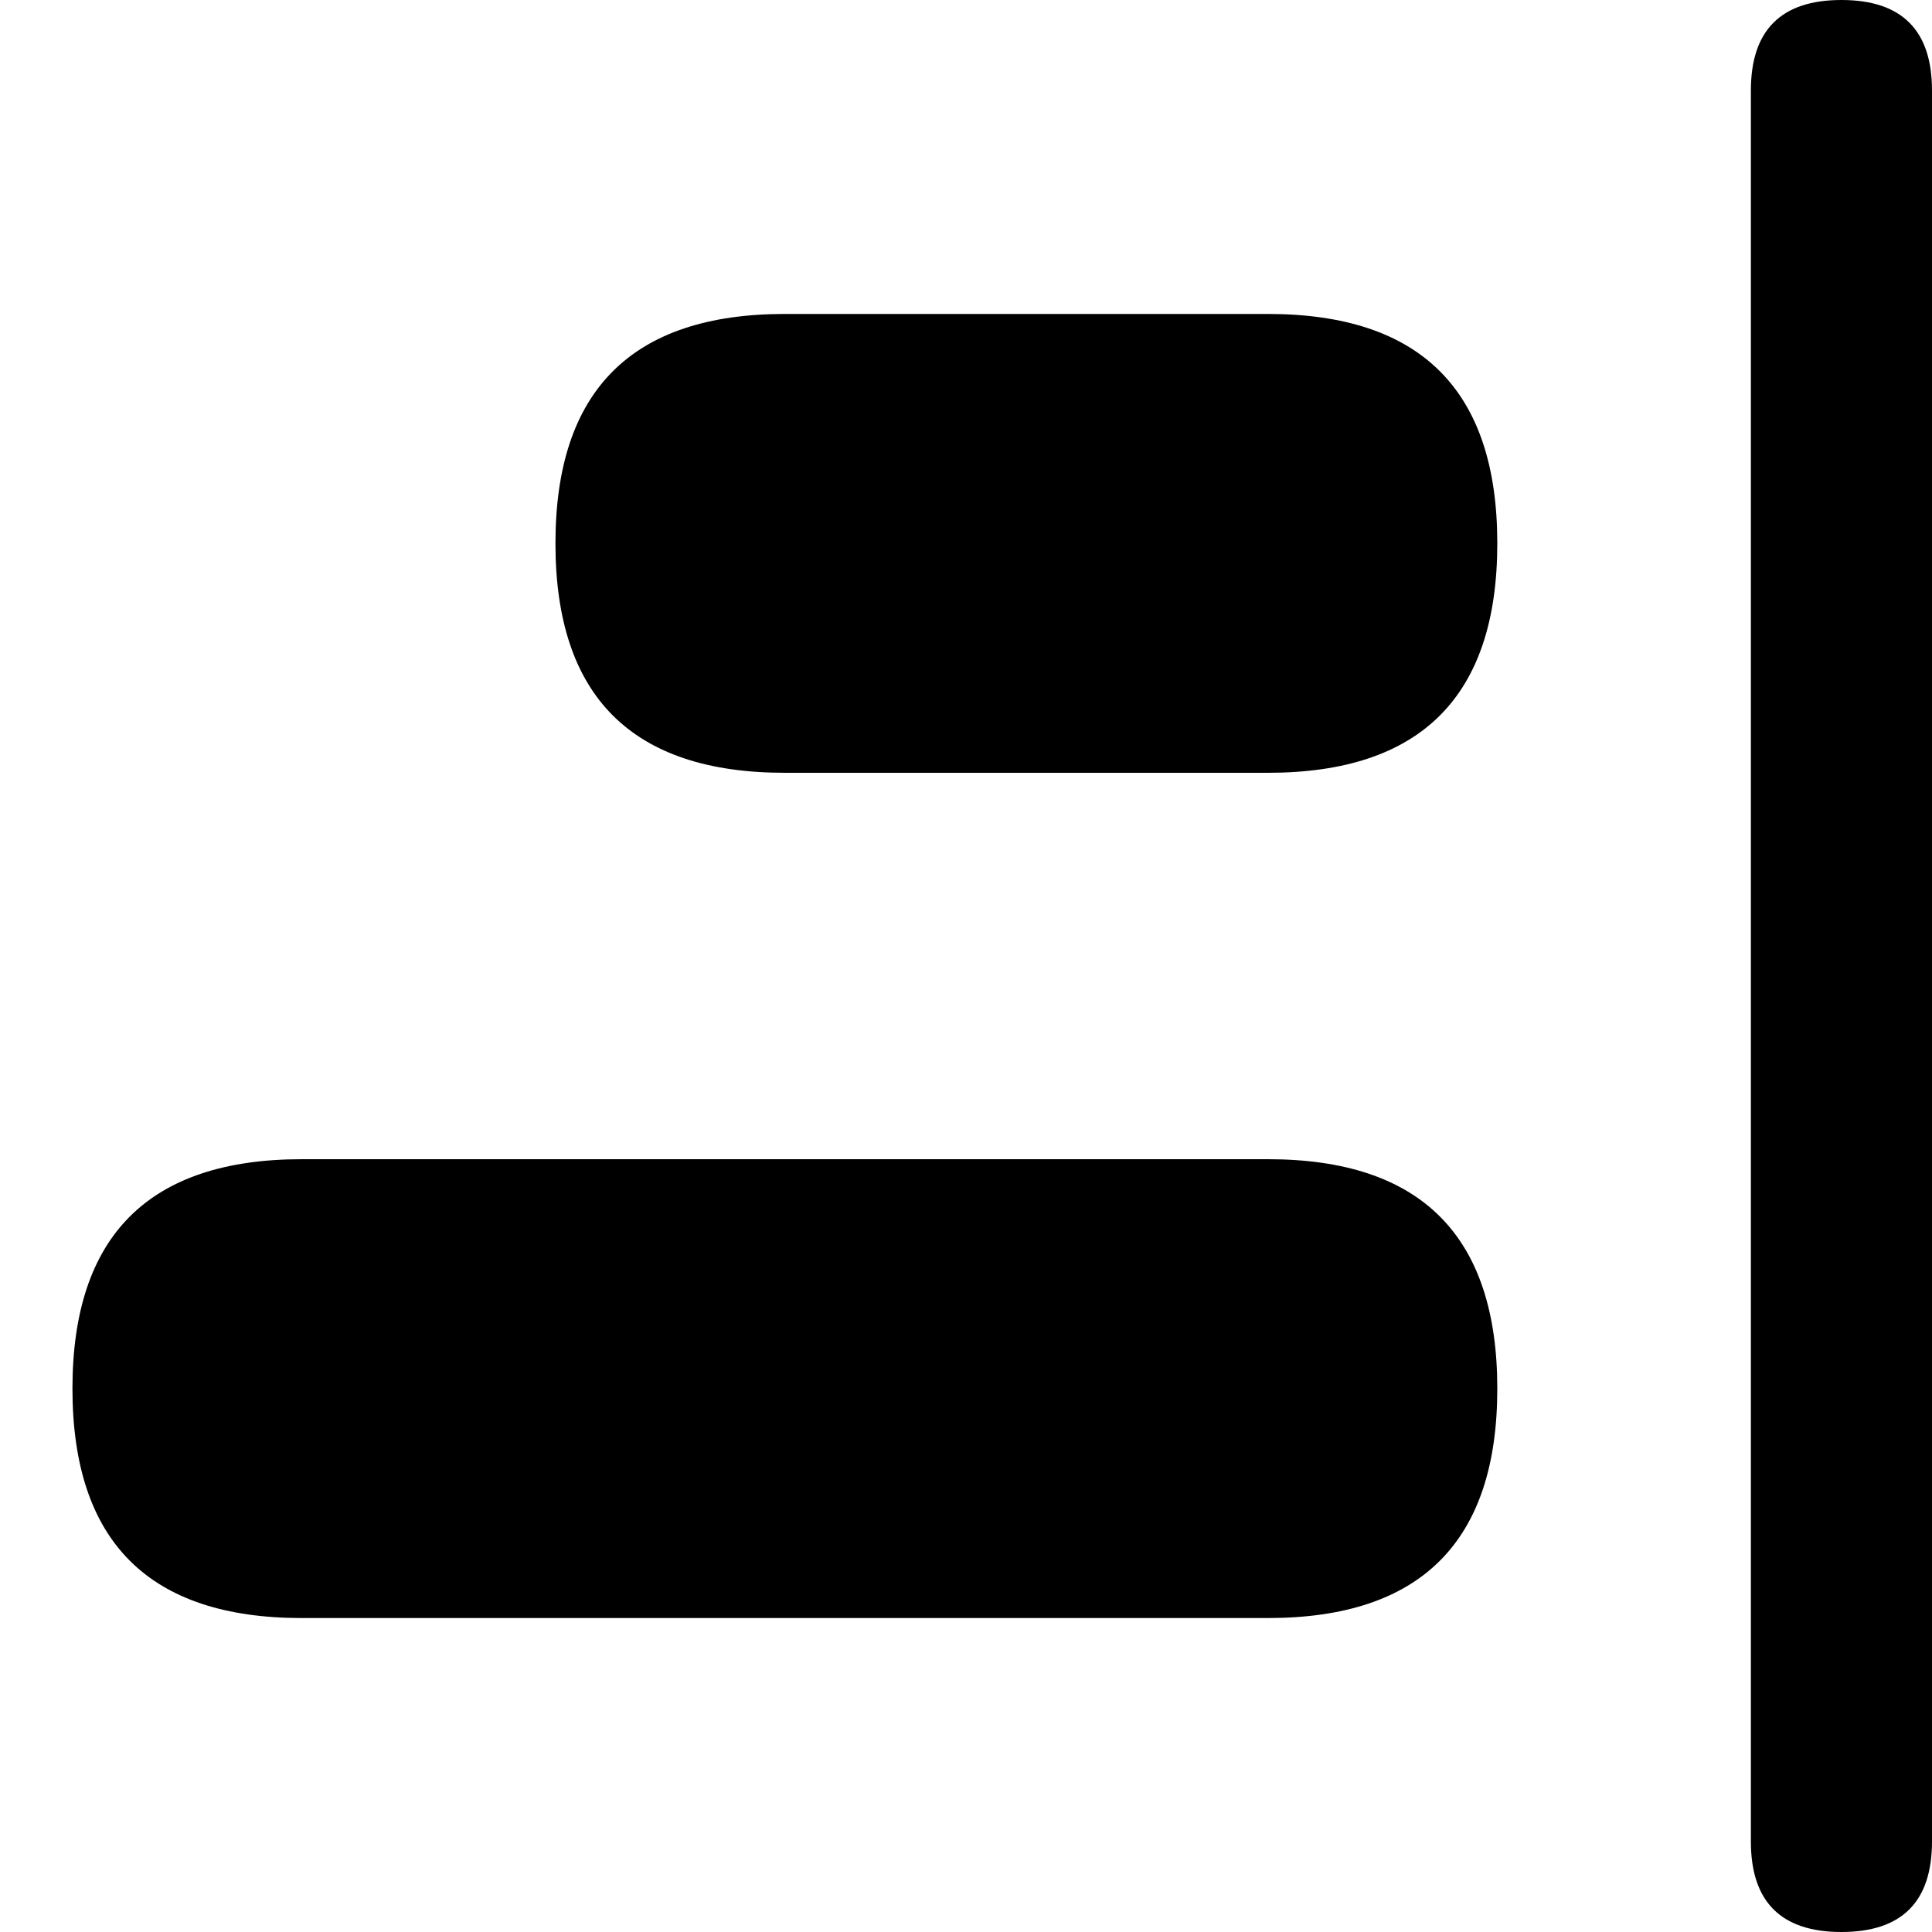
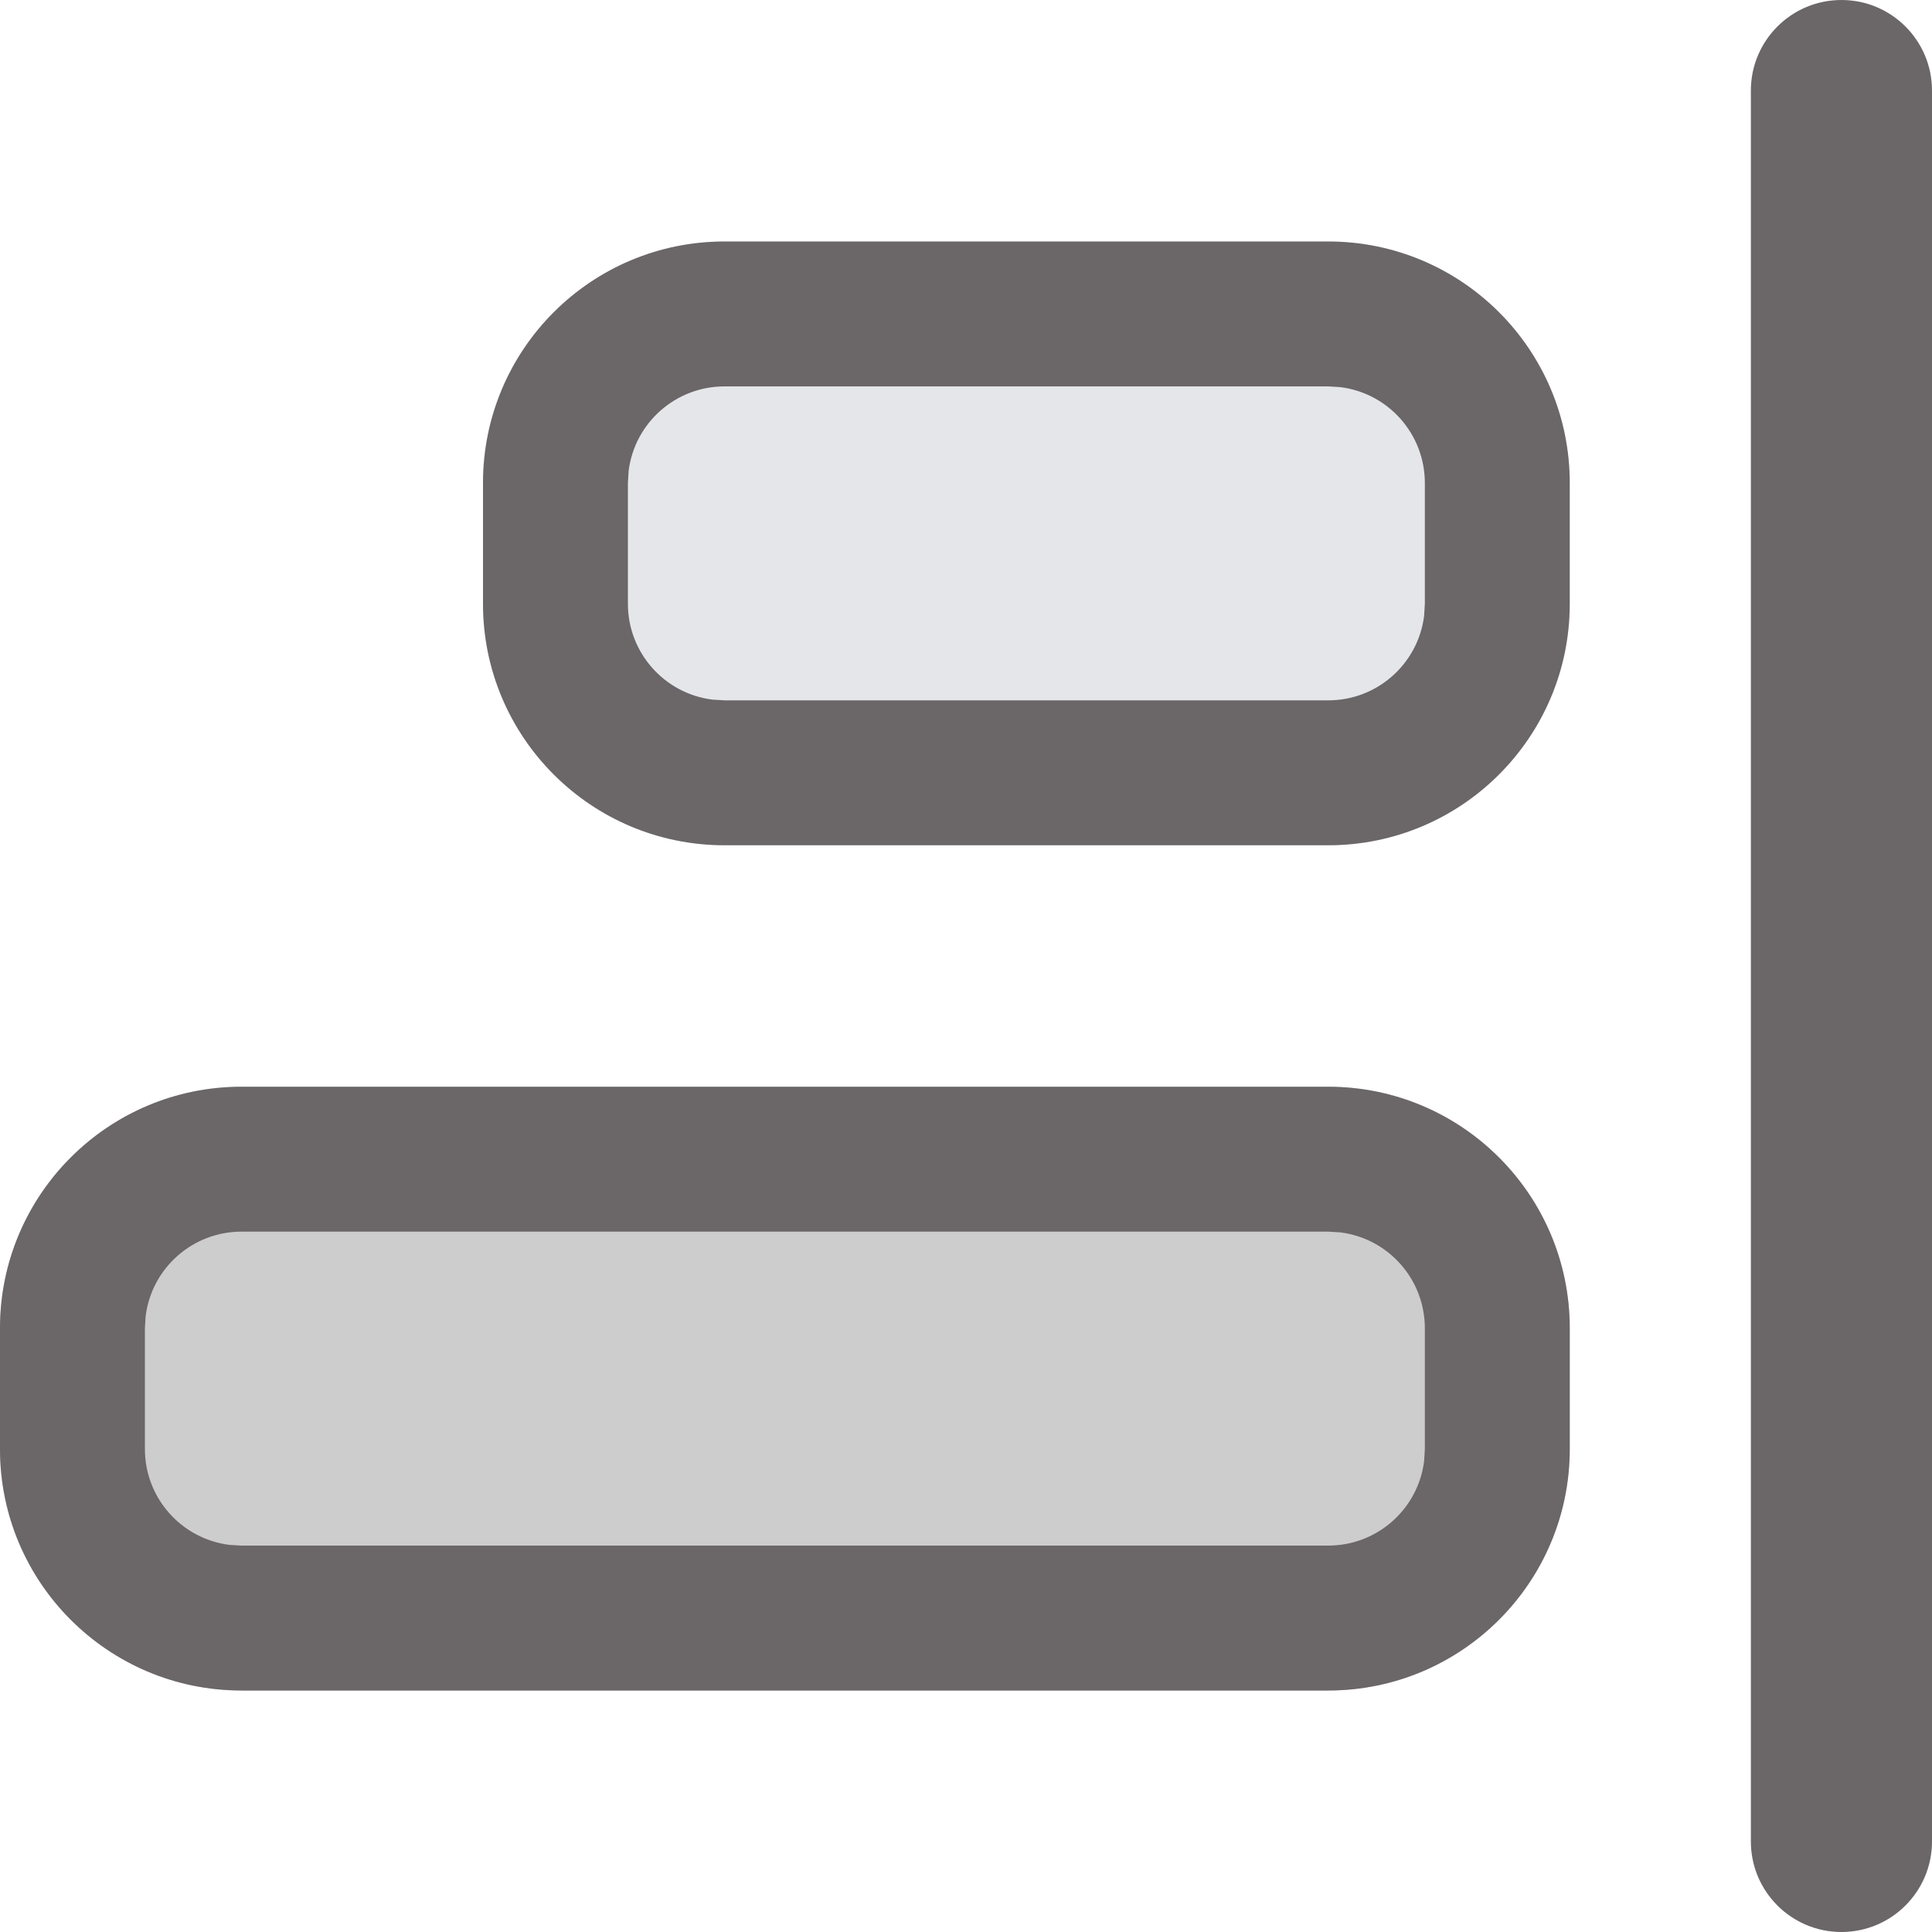
- <svg xmlns="http://www.w3.org/2000/svg" t="1610540618399" class="icon" viewBox="0 0 1024 1024" version="1.1" p-id="8002" width="200" height="200">
-   <defs>
-     <style type="text/css" />
-   </defs>
-   <path d="M1024 1024m-48 0l0 0q-48 0-48-48l0-928q0-48 48-48l0 0q48 0 48 48l0 928q0 48-48 48Z" p-id="8003" />
-   <path d="M793.6 857.6m-121.6 0l-512 0q-121.6 0-121.6-121.6l0 0q0-121.6 121.6-121.6l512 0q121.6 0 121.6 121.6l0 0q0 121.6-121.6 121.6Z" p-id="8004" />
-   <path d="M793.6 409.6m-121.6 0l-256 0q-121.6 0-121.6-121.6l0 0q0-121.6 121.6-121.6l256 0q121.6 0 121.6 121.6l0 0q0 121.6-121.6 121.6Z" p-id="8005" />
+ <svg xmlns="http://www.w3.org/2000/svg" t="1611826442590" class="icon" viewBox="0 0 1024 1024" version="1.1" p-id="26932" width="16" height="16">
+   <path d="M976 1024a48 48 0 0 1-48-48V48a48 48 0 1 1 96 0v928a48 48 0 0 1-48 48z" fill="#6B6667" p-id="26933" />
+   <path d="M704 896H128a128 128 0 0 1-128-128v-64a128 128 0 0 1 128-128h576a128 128 0 0 1 128 128v64a128 128 0 0 1-128 128z" fill="#CDCDCD" p-id="26934" />
+   <path d="M128 896a128 128 0 0 1-128-128v-64a128 128 0 0 1 128-128h576a128 128 0 0 1 128 128v64a128 128 0 0 1-128 128H128z m0-76.8h576a51.2 51.2 0 0 0 50.816-44.8l0.384-6.4v-64a51.2 51.2 0 0 0-44.8-50.816L704 652.8H128a51.2 51.2 0 0 0-50.816 44.8L76.8 704v64a51.2 51.2 0 0 0 44.8 50.816l6.4 0.384z" fill="#6B6667" p-id="26935" />
+   <path d="M704 448H384a128 128 0 0 1-128-128V256a128 128 0 0 1 128-128h320a128 128 0 0 1 128 128v64a128 128 0 0 1-128 128z" fill="#E5E6E9" p-id="26936" />
+   <path d="M384 448a128 128 0 0 1-128-128V256a128 128 0 0 1 128-128h320a128 128 0 0 1 128 128v64a128 128 0 0 1-128 128H384z m0-76.8h320a51.2 51.2 0 0 0 50.816-44.8L755.2 320V256a51.2 51.2 0 0 0-44.8-50.816L704 204.8H384a51.2 51.2 0 0 0-50.816 44.8L332.8 256v64a51.2 51.2 0 0 0 44.8 50.816L384 371.2z" fill="#6B6667" p-id="26937" />
</svg>
